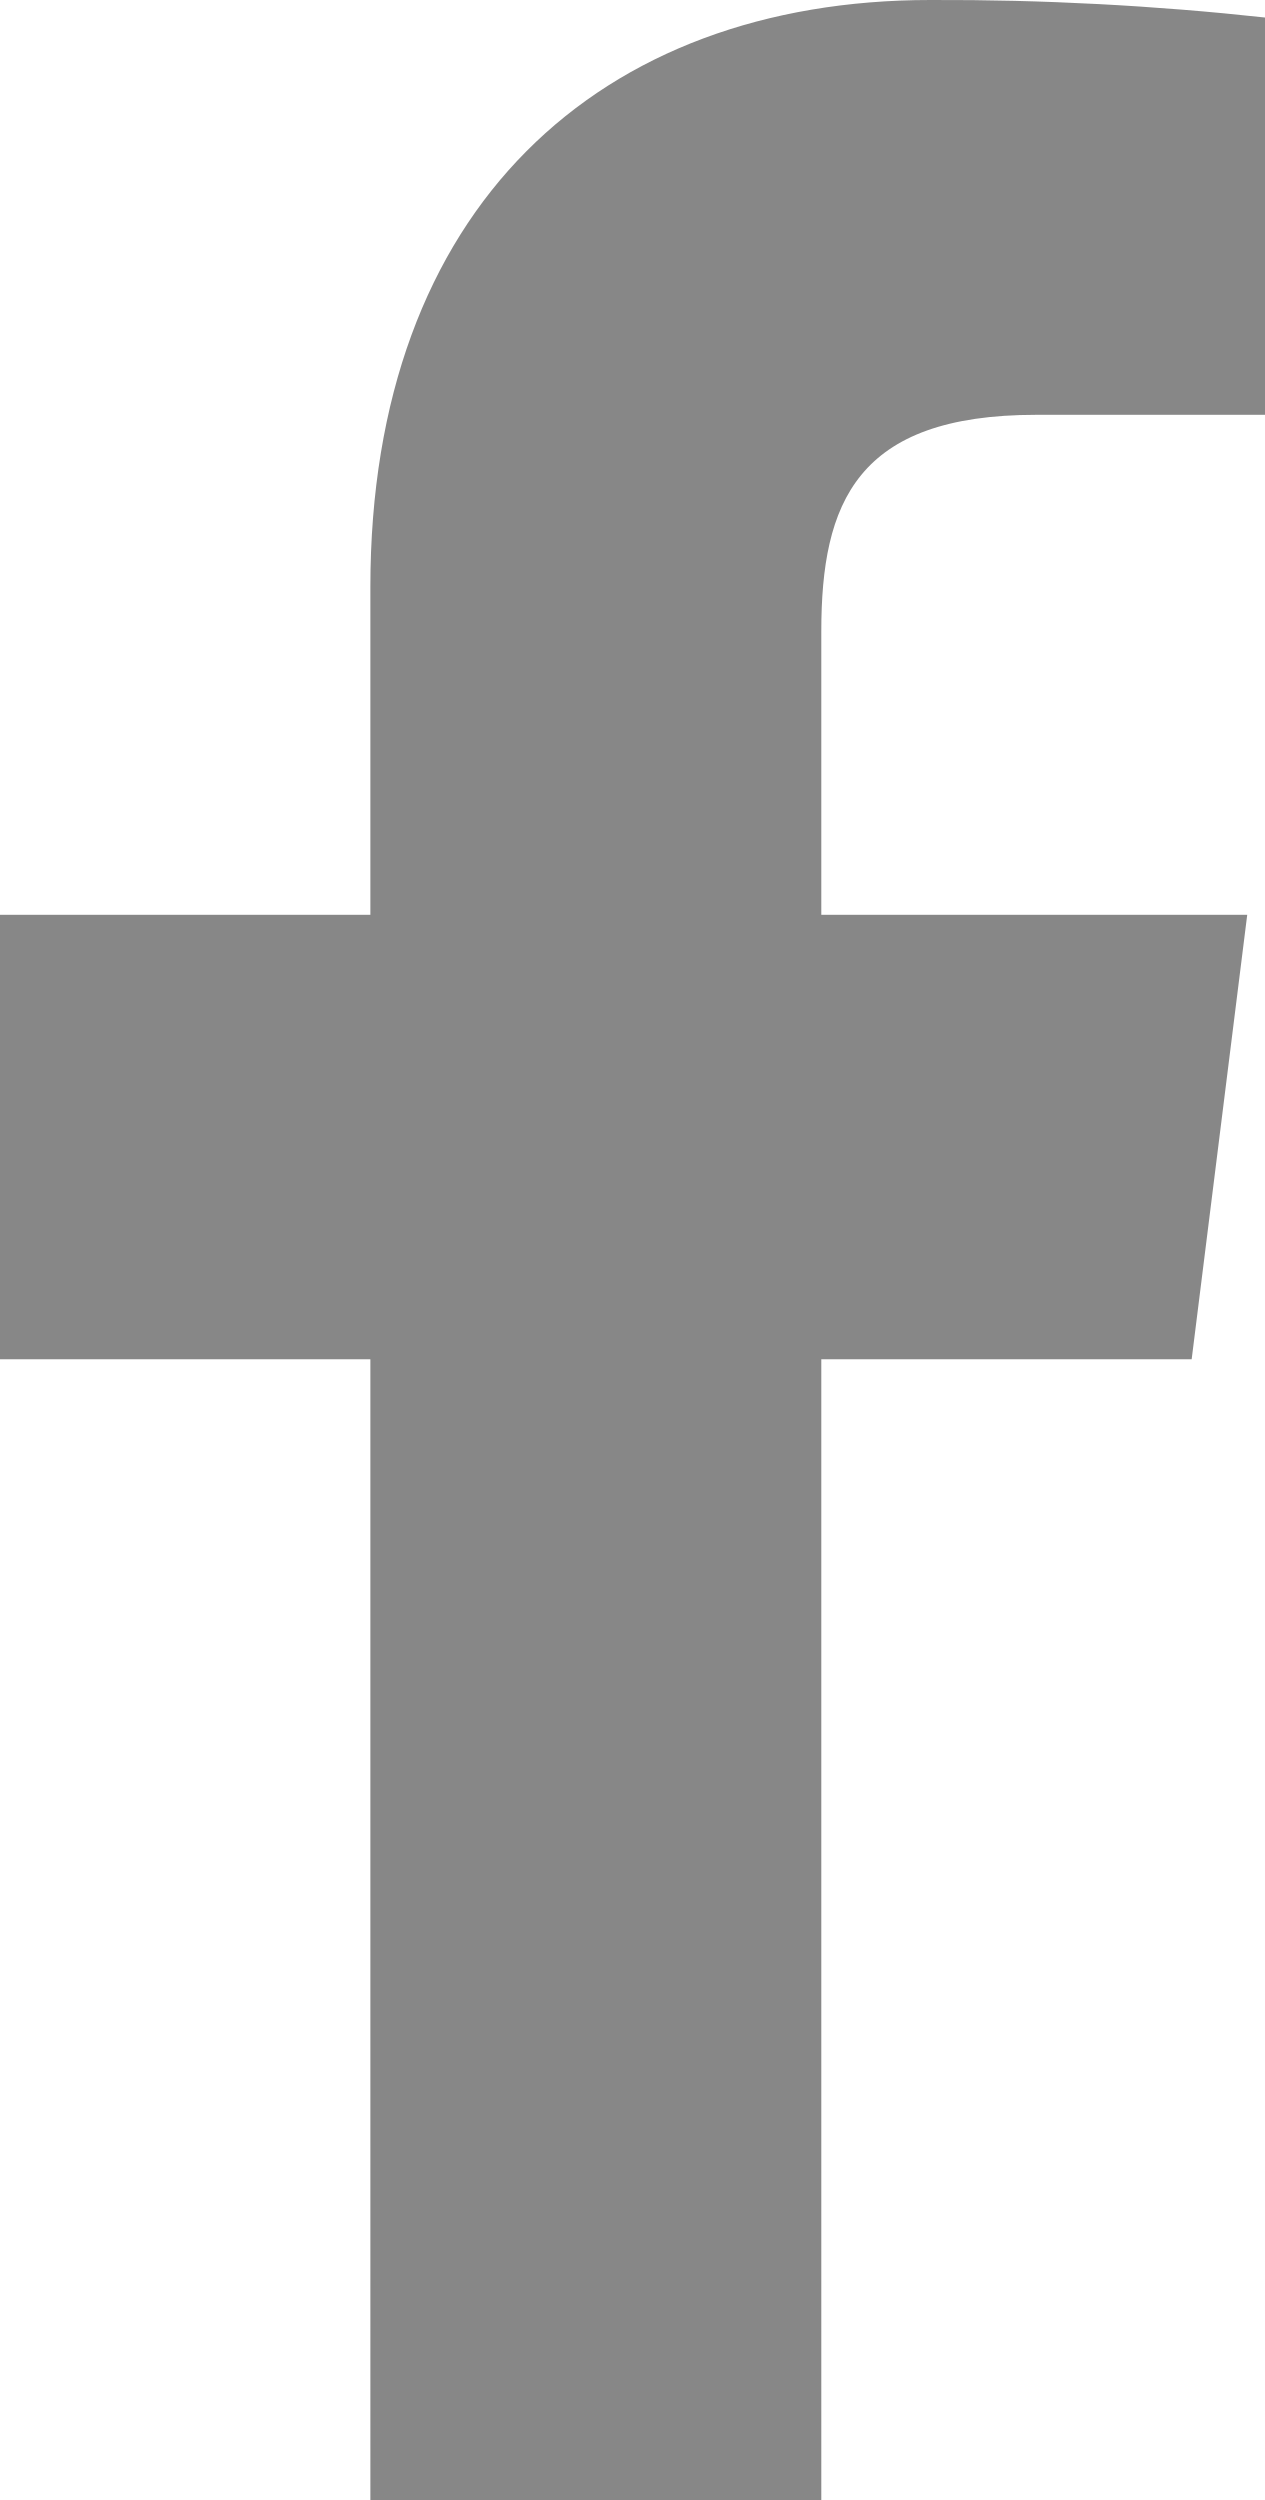
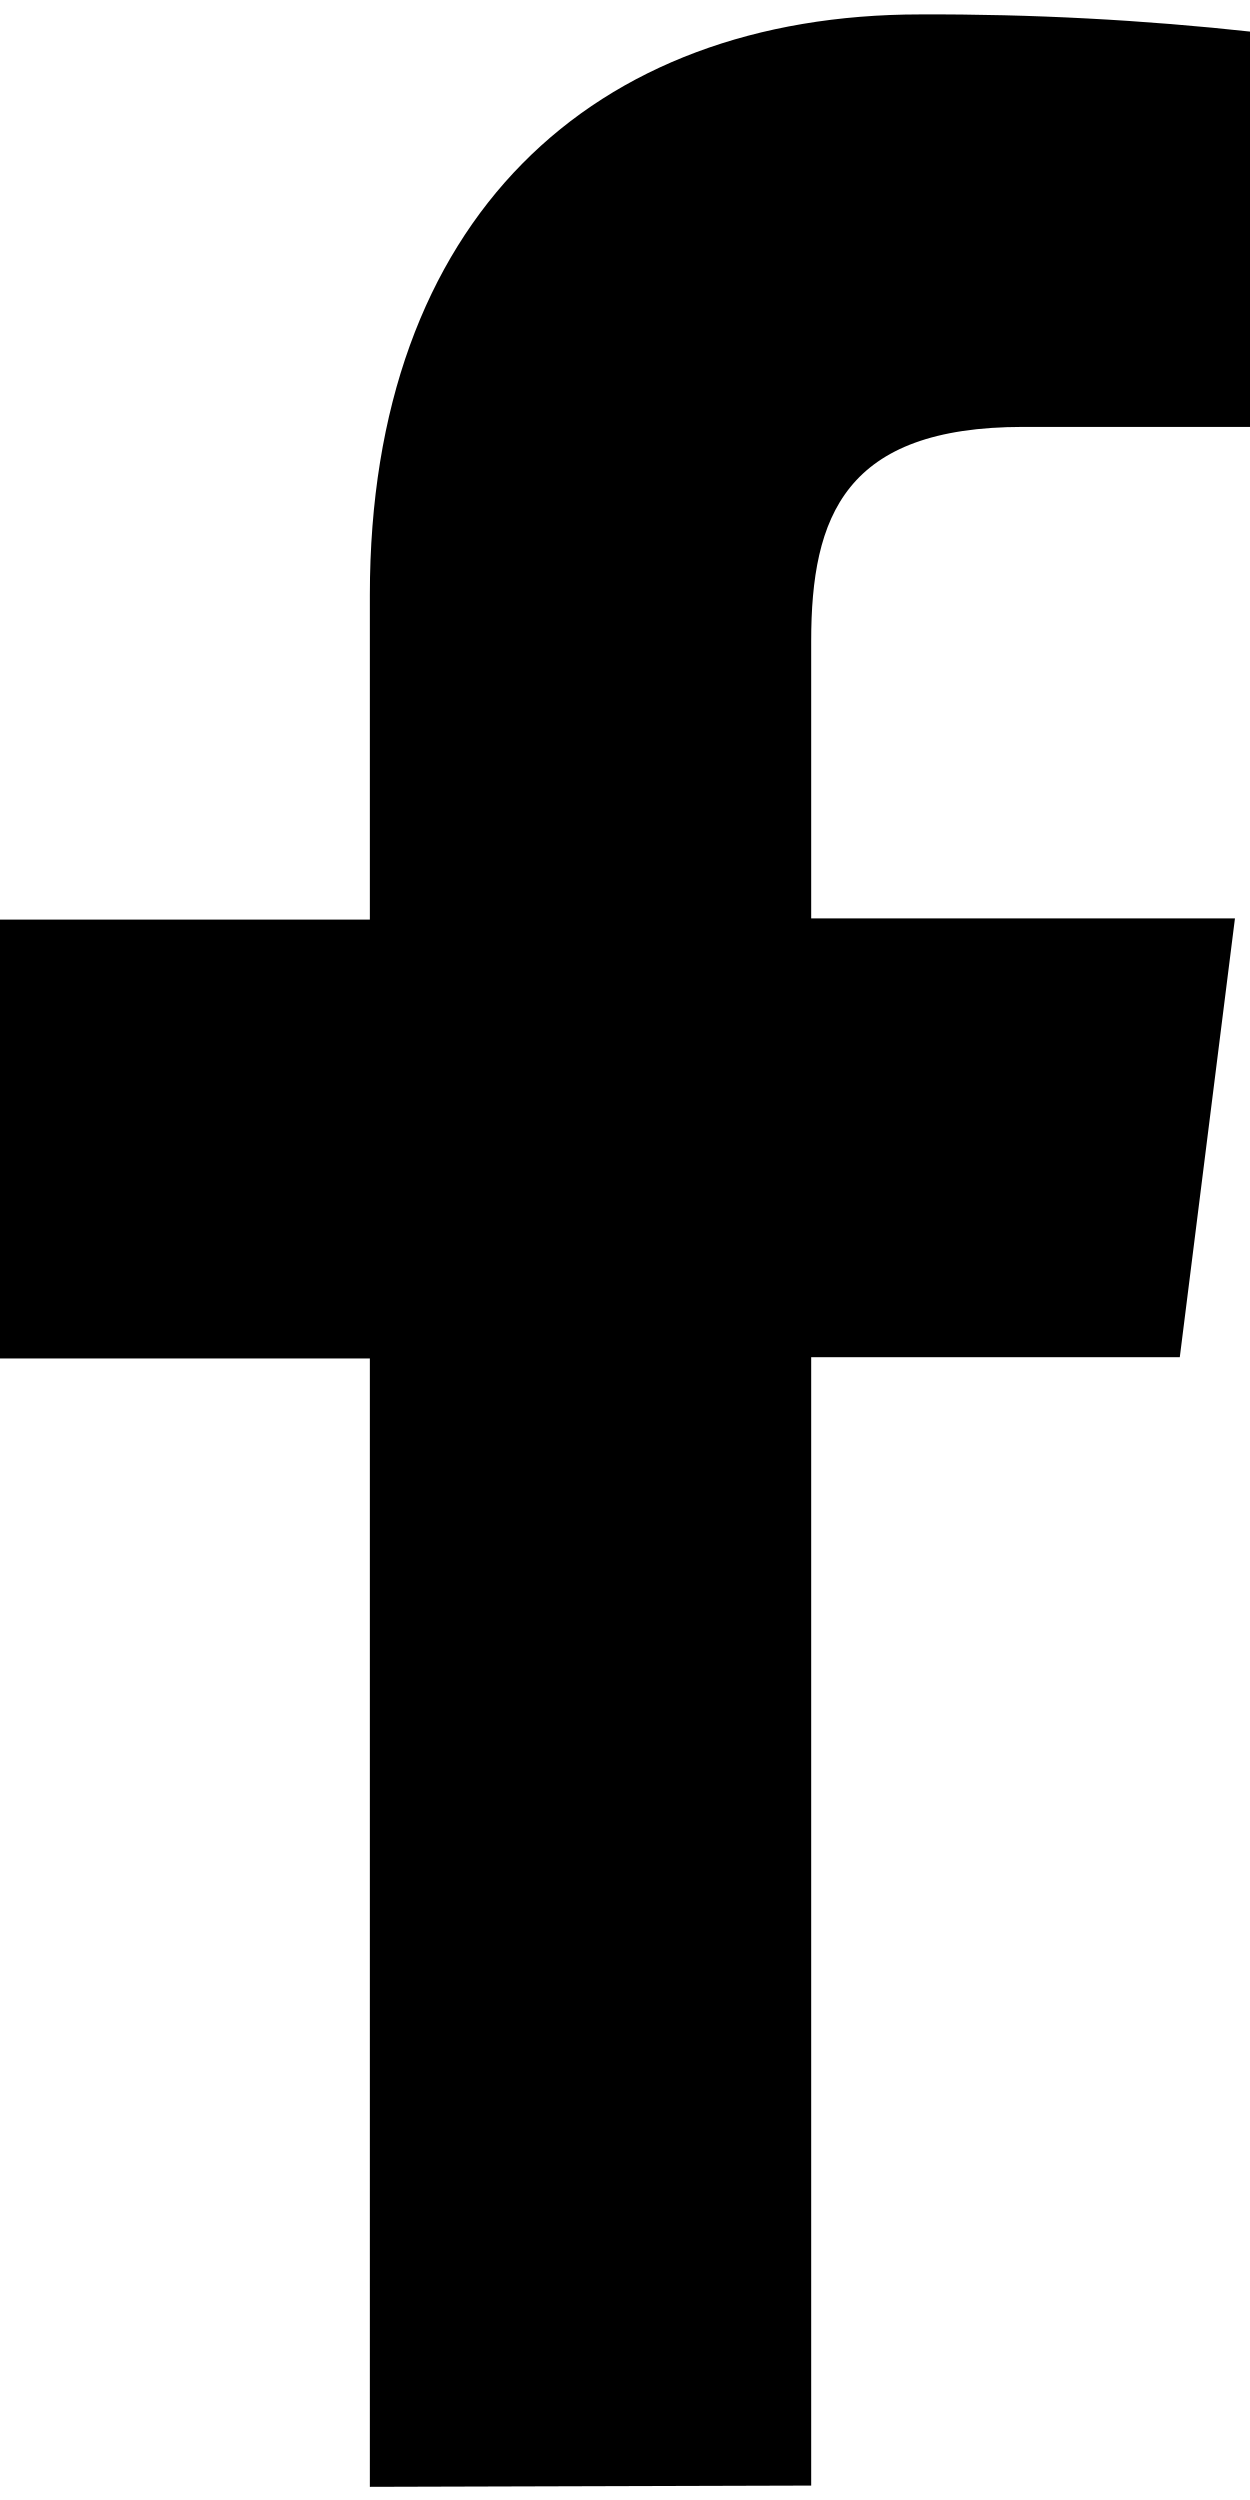
- <svg xmlns="http://www.w3.org/2000/svg" data-name="Layer 1" viewBox="0 0 13.66 27">
-   <path d="M8.87 27V14.68h4l.6-4.8h-4.6V6.82c0-1.39.38-2.34 2.32-2.34h2.48V.19A32.25 32.25 0 0 0 10.05 0C6.48 0 4 2.24 4 6.34v3.54H0v4.8h4V27z" fill="#878787" />
+ <svg xmlns="http://www.w3.org/2000/svg" width="10px" height="20px" viewBox="0 0 9.97 19.71">
+   <path d="M6.47 19.71v-9h2.94l.44-3.5H6.47V5c0-1 .27-1.71 1.69-1.71H10V.14A23.54 23.54 0 0 0 7.34 0C4.73 0 2.95 1.63 2.95 4.63v2.59H0v3.5h2.95v9z" data-name="icon-facebook" />
</svg>
